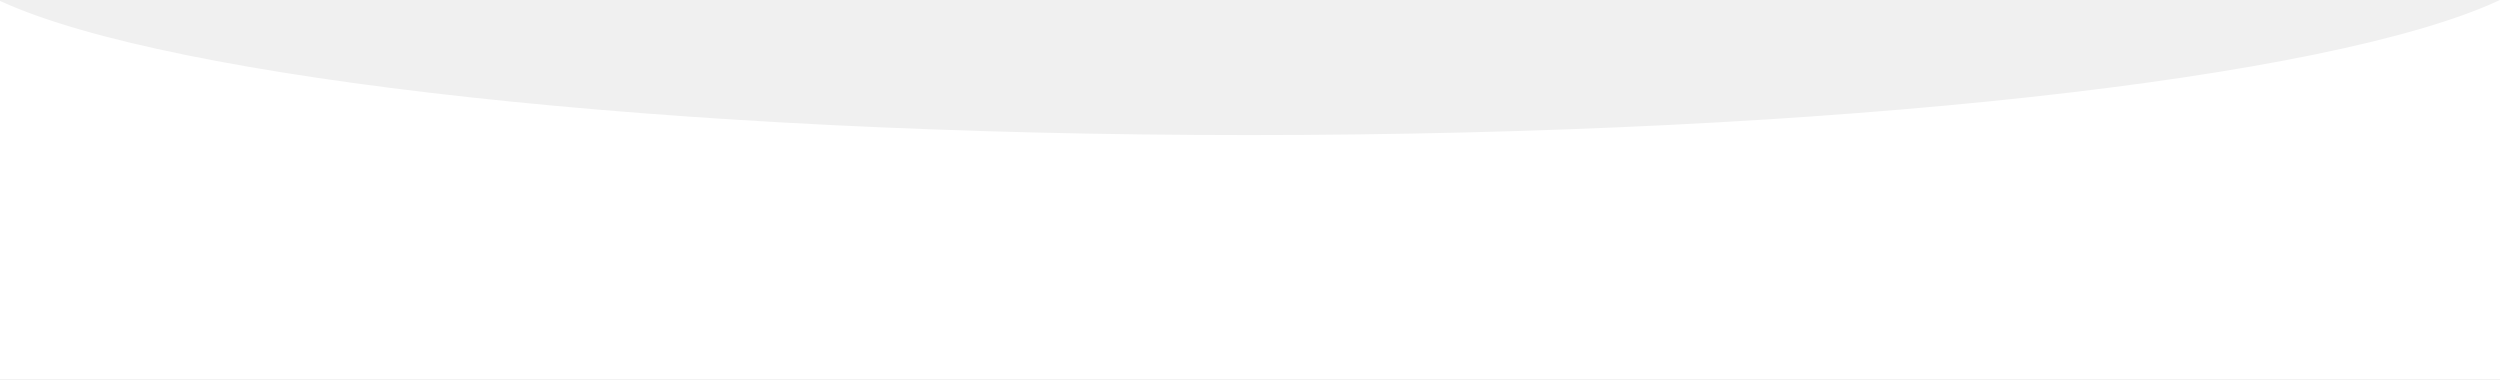
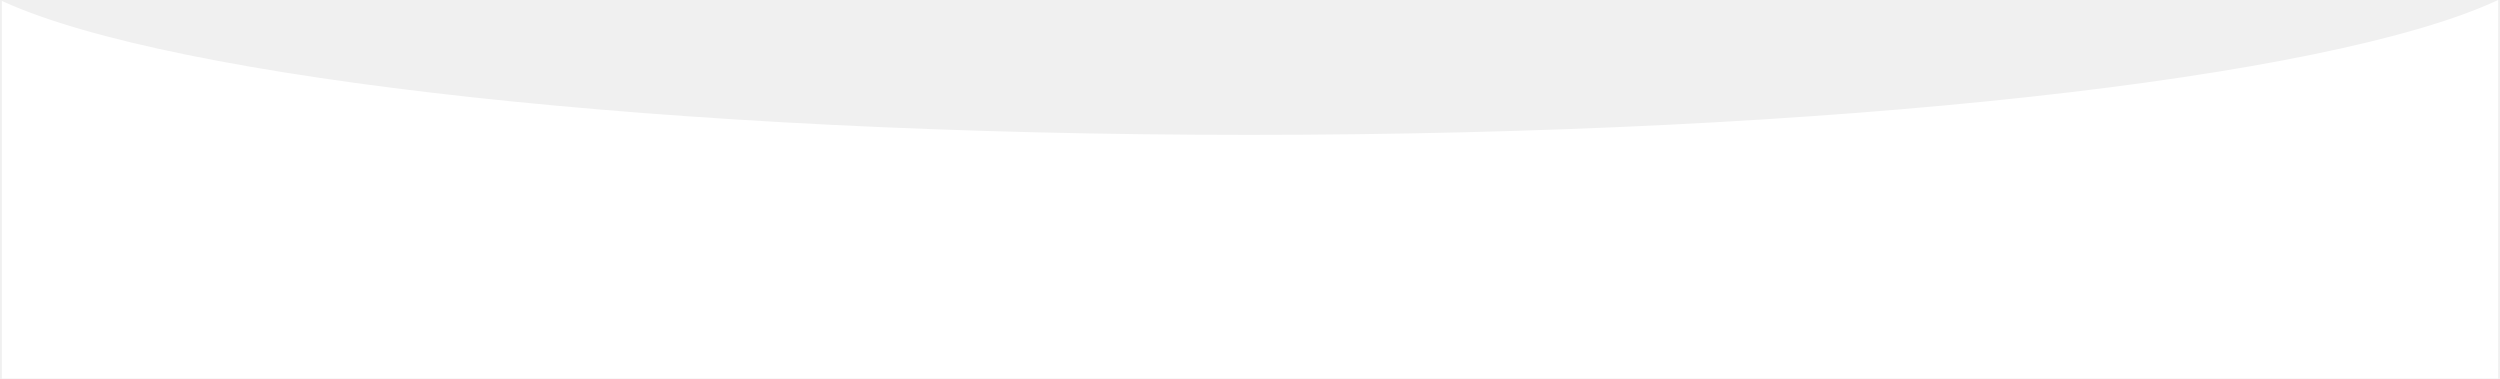
- <svg xmlns="http://www.w3.org/2000/svg" viewBox="0 0 1301 197.29">
+ <svg xmlns="http://www.w3.org/2000/svg" width="1301" height="197" viewBox="0 0 1301 197.29">
  <defs>
    <style>
				.cls-1 {
						fill: #fff;
						stroke: #ffffff;
						stroke-miterlimit: 10;
				}

				</style>
  </defs>
  <g>
    <g>
      <path class="cls-1" d="M650,70.79C346.43,70.79,89.15,41.6.5,1.25V196.79h1300V.78C1212.81,41.38,954.73,70.79,650,70.79Z" />
    </g>
  </g>
</svg>
